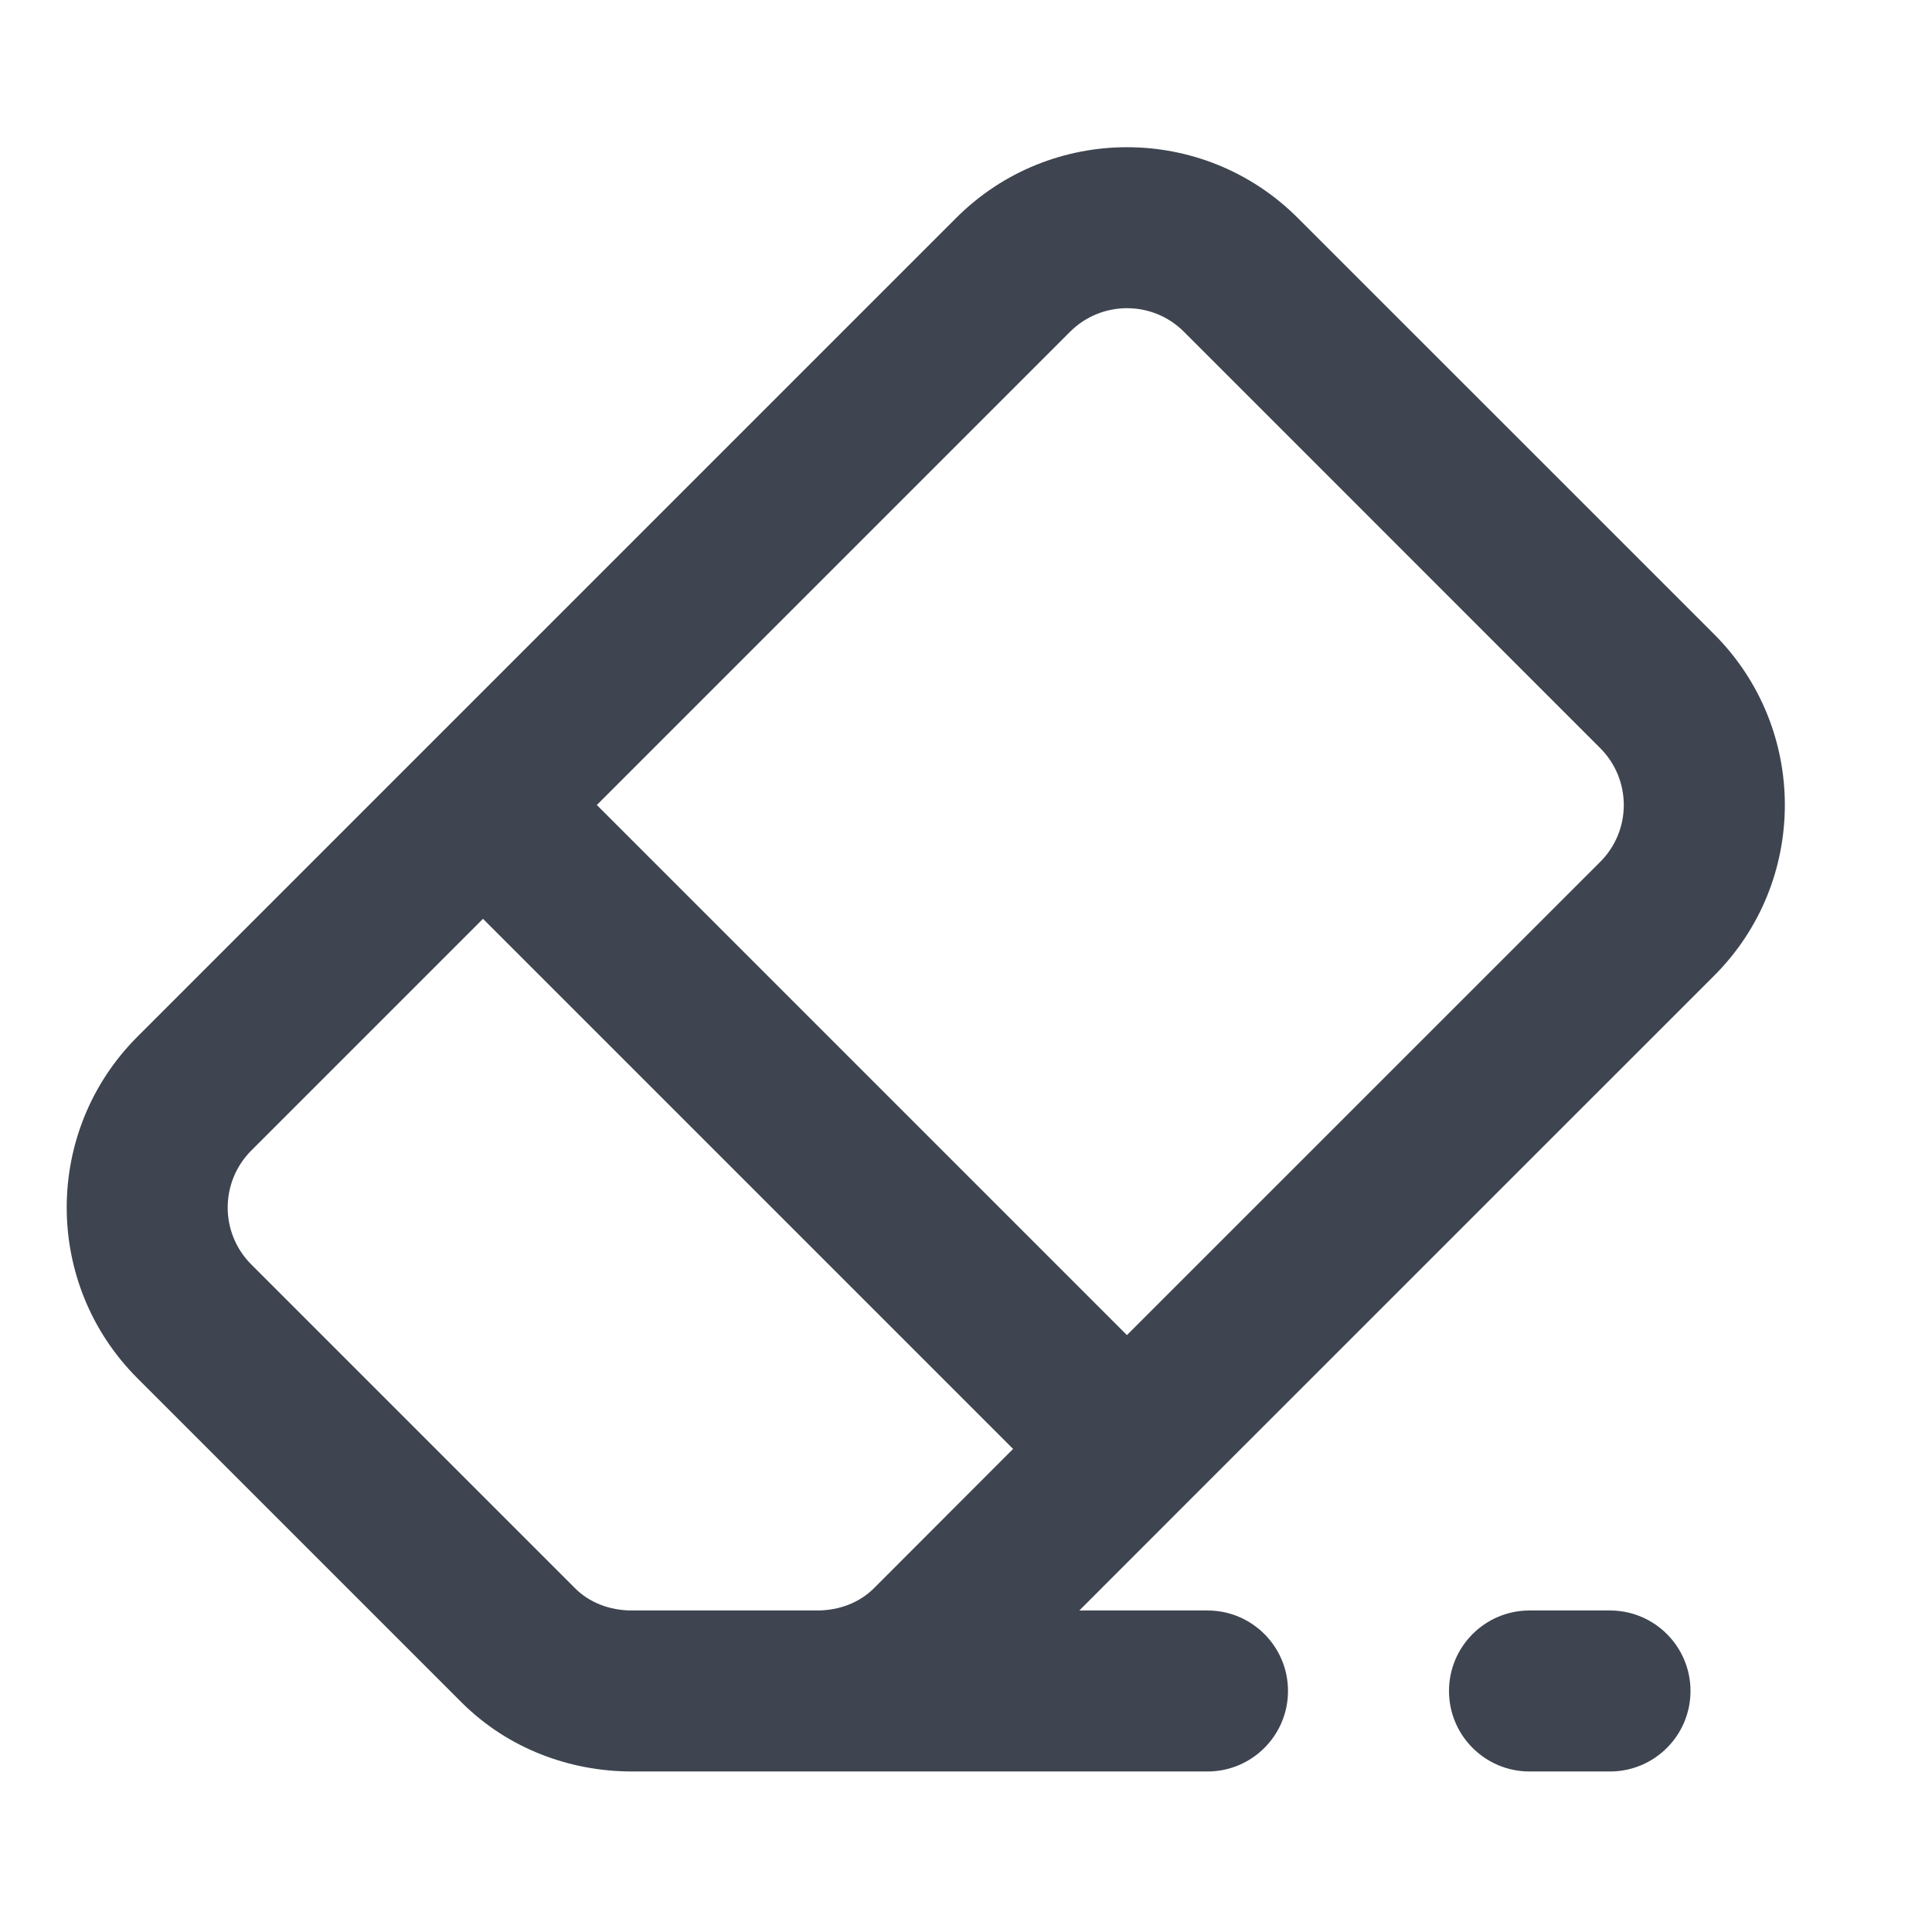
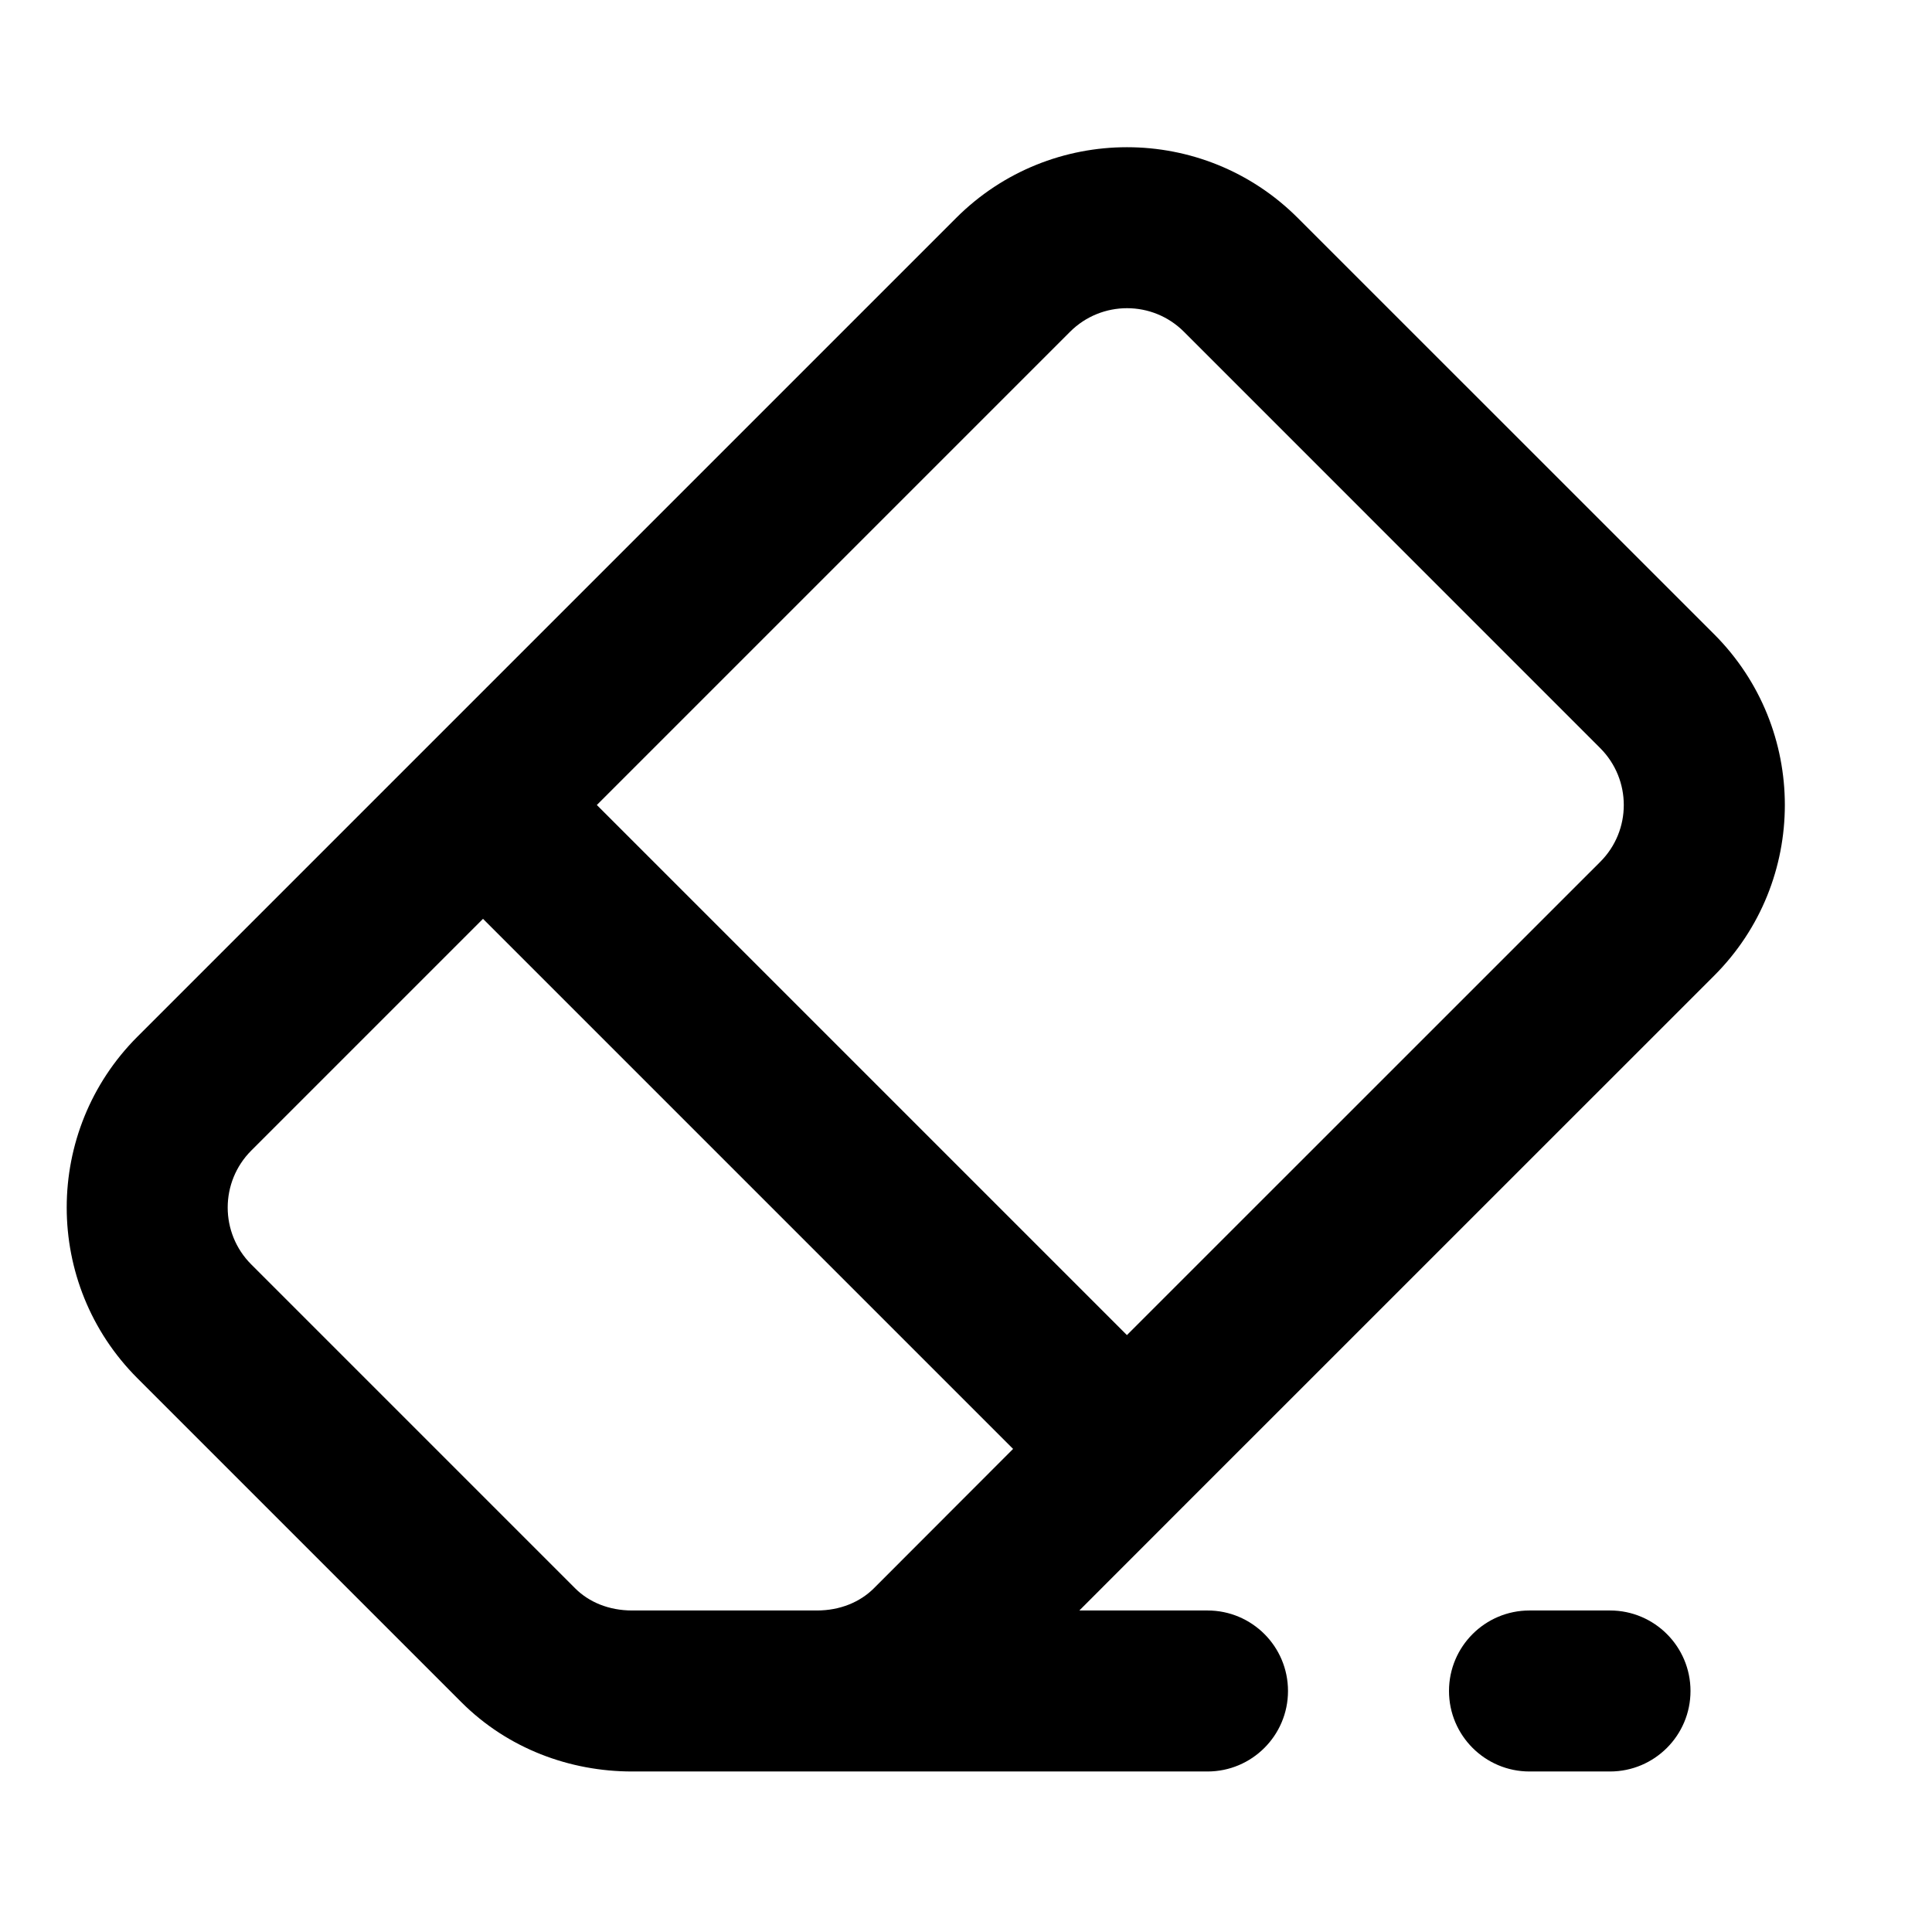
<svg xmlns="http://www.w3.org/2000/svg" width="24" height="24" viewBox="0 0 24 24" fill="none">
-   <path d="M11.878 2.707C13.05 1.536 14.95 1.536 16.121 2.707L21.293 7.878C22.465 9.05 22.465 10.95 21.293 12.121L14.713 18.7C14.711 18.702 14.71 18.705 14.707 18.707C14.705 18.71 14.702 18.711 14.7 18.713L13.408 20.006H15C15.553 20.006 16 20.454 16 21.006C16 21.558 15.552 22.006 15 22.006H7.852C7.08 22.006 6.309 21.723 5.731 21.145L1.707 17.121C0.536 15.95 0.536 14.05 1.707 12.878L11.878 2.707ZM20 20.006C20.552 20.006 21 20.454 21 21.006C21 21.558 20.552 22.006 20 22.006H19C18.448 22.006 18 21.558 18 21.006C18 20.454 18.448 20.006 19 20.006H20ZM3.121 14.293C2.731 14.684 2.731 15.317 3.121 15.707L7.145 19.731C7.316 19.902 7.563 20.006 7.852 20.006H10.148C10.436 20.006 10.683 19.902 10.855 19.731L12.585 17.999L6 11.414L3.121 14.293ZM14.707 4.121C14.317 3.731 13.684 3.731 13.293 4.121L7.414 10L13.999 16.585L19.878 10.707C20.269 10.317 20.269 9.684 19.878 9.293L14.707 4.121Z" fill="#3E4550" />
+   <path d="M11.878 2.707C13.05 1.536 14.95 1.536 16.121 2.707L21.293 7.878C22.465 9.05 22.465 10.95 21.293 12.121L14.713 18.7C14.711 18.702 14.71 18.705 14.707 18.707C14.705 18.71 14.702 18.711 14.7 18.713L13.408 20.006H15C15.553 20.006 16 20.454 16 21.006C16 21.558 15.552 22.006 15 22.006H7.852C7.08 22.006 6.309 21.723 5.731 21.145L1.707 17.121C0.536 15.95 0.536 14.05 1.707 12.878L11.878 2.707ZM20 20.006C20.552 20.006 21 20.454 21 21.006C21 21.558 20.552 22.006 20 22.006H19C18.448 22.006 18 21.558 18 21.006C18 20.454 18.448 20.006 19 20.006H20ZM3.121 14.293C2.731 14.684 2.731 15.317 3.121 15.707L7.145 19.731C7.316 19.902 7.563 20.006 7.852 20.006H10.148C10.436 20.006 10.683 19.902 10.855 19.731L12.585 17.999L6 11.414L3.121 14.293ZM14.707 4.121C14.317 3.731 13.684 3.731 13.293 4.121L7.414 10L13.999 16.585L19.878 10.707C20.269 10.317 20.269 9.684 19.878 9.293L14.707 4.121Z" fill="currentColor" />
</svg>
